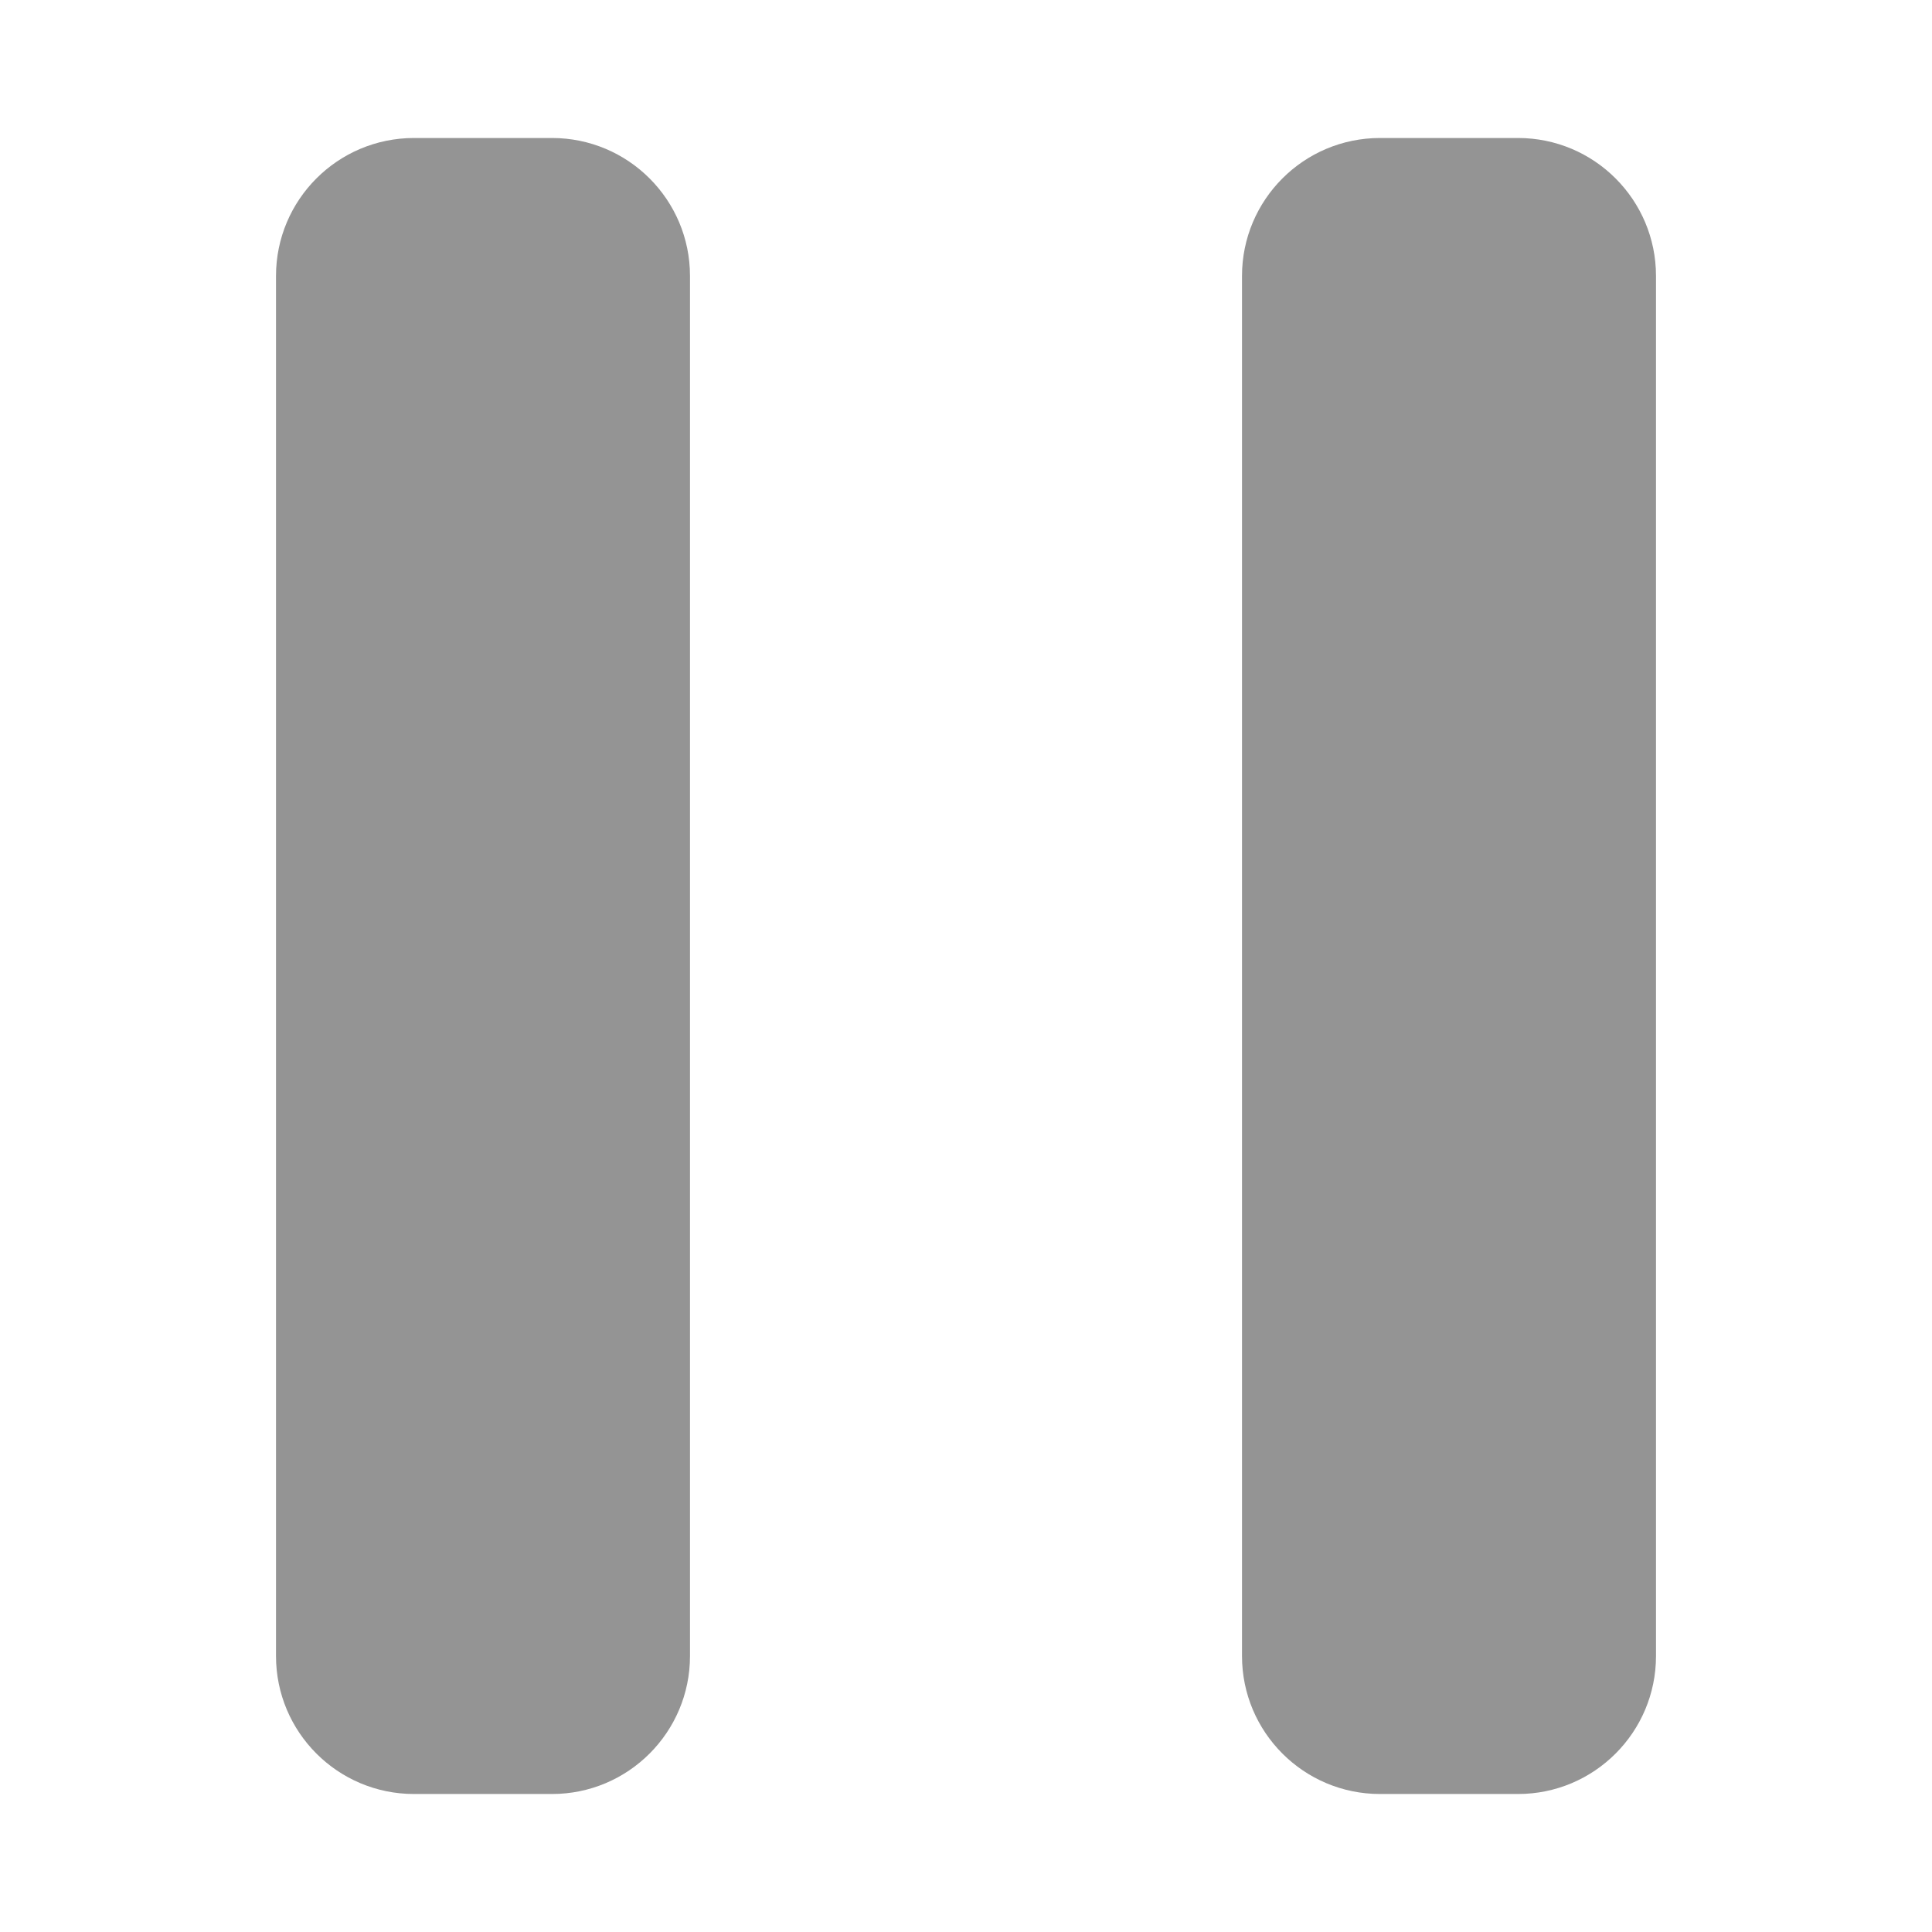
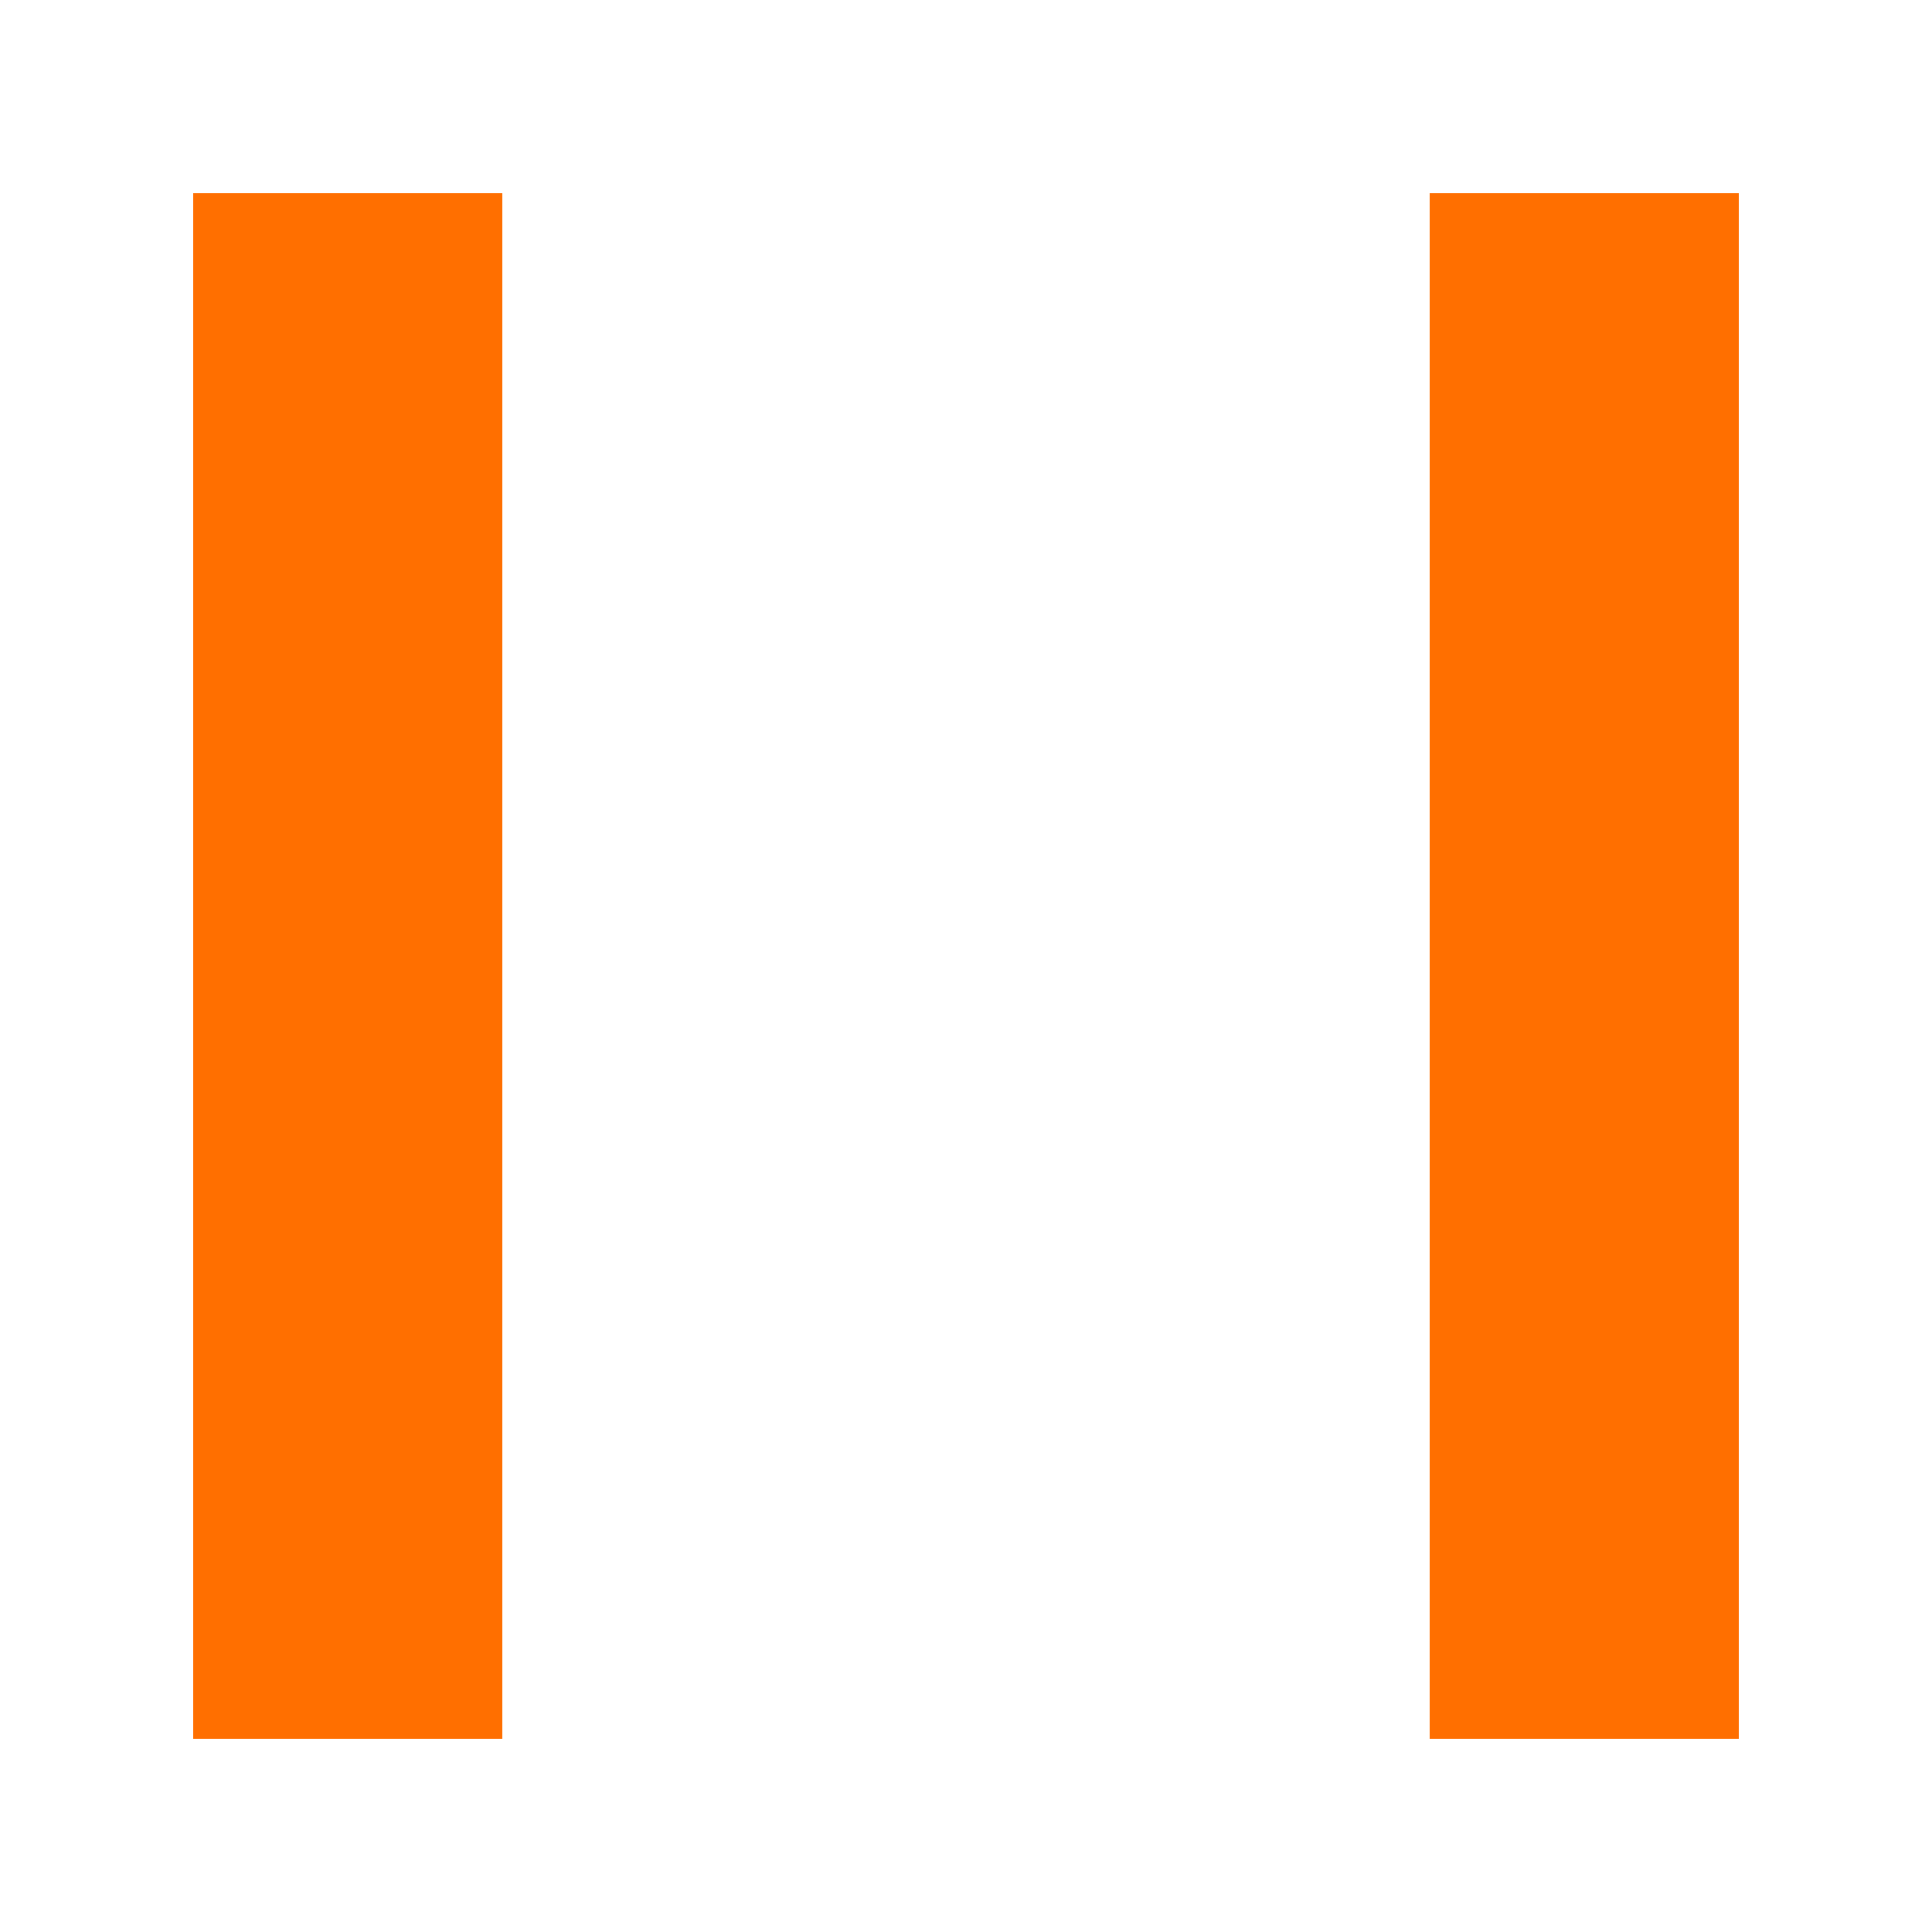
- <svg xmlns="http://www.w3.org/2000/svg" width="14" height="14" viewBox="0 0 14 14">
-   <rect x="2" y="1" width="3" height="12" rx="1" style="fill:#949494" />
-   <rect x="9" y="1" width="3" height="12" rx="1" style="fill:#949494" />
+ <svg xmlns="http://www.w3.org/2000/svg" width="25" height="25" viewBox="0 0 25 25" fill="none">
+   <path d="M6.5 2.5H2.5V22.5H6.5V2.5Z" fill="#FF6F00" />
+   <path d="M22.5 2.5H18.5V22.5H22.5V2.5Z" fill="#FF6F00" />
</svg>
